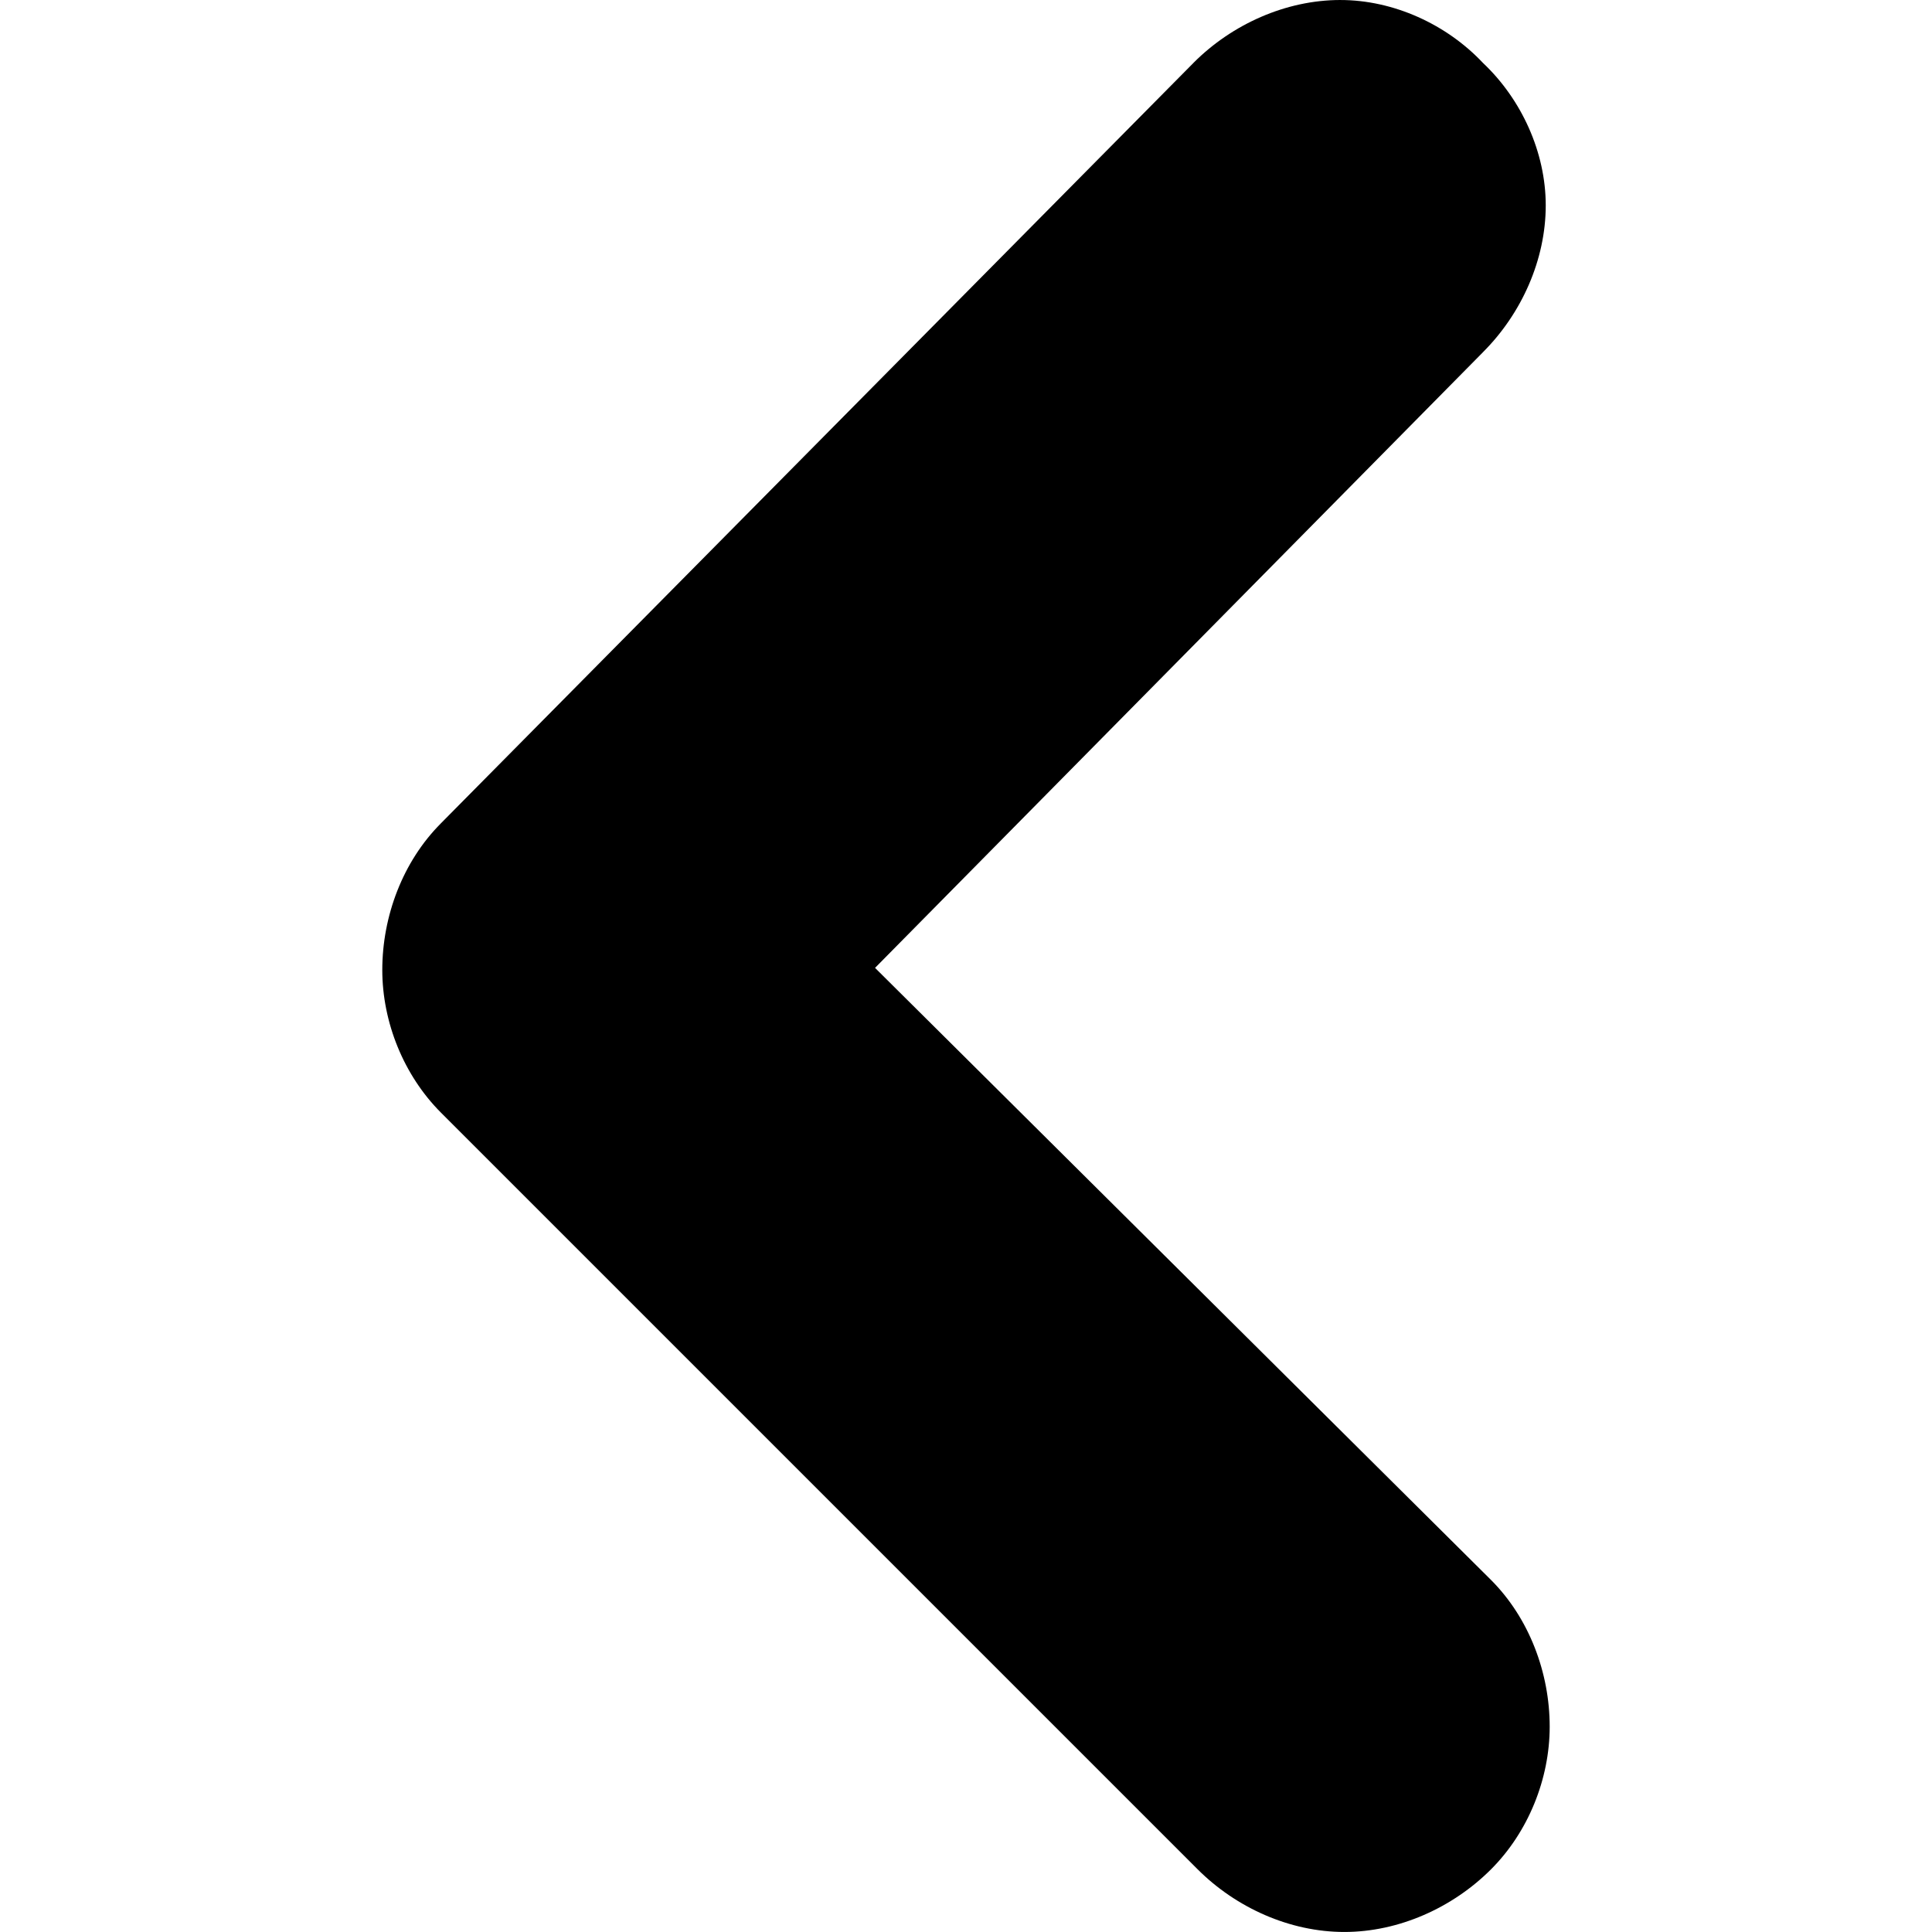
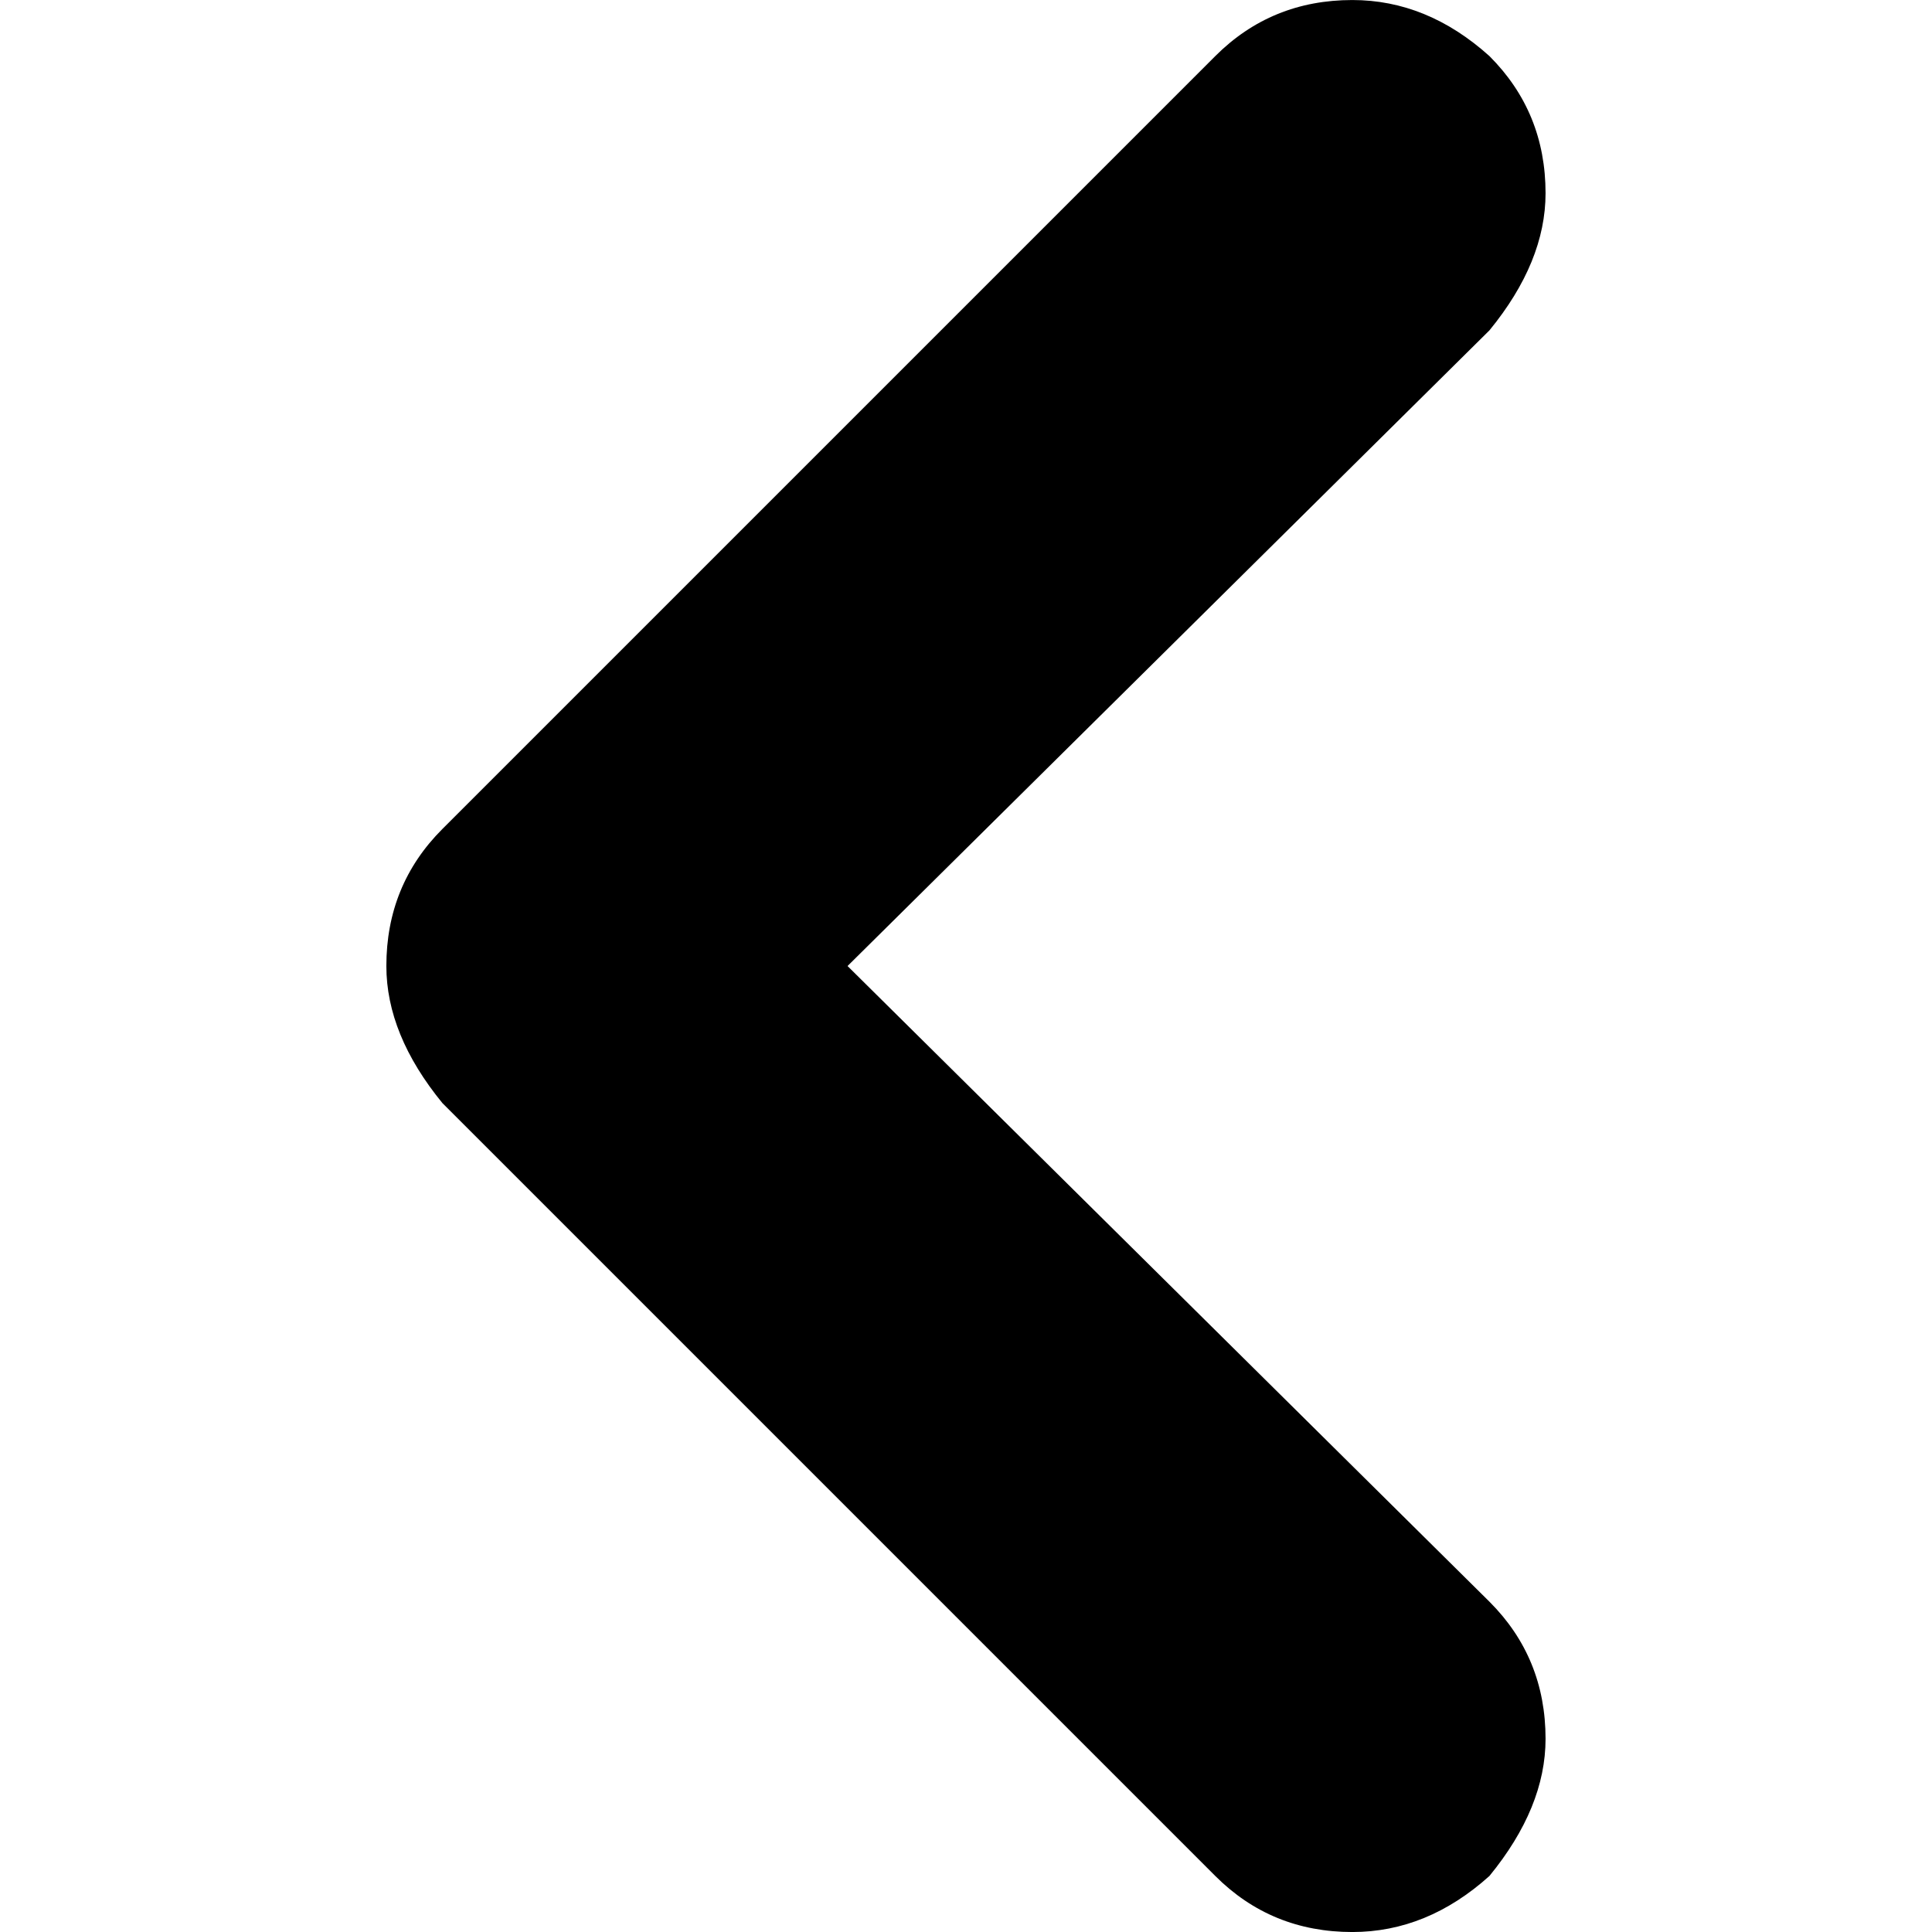
<svg xmlns="http://www.w3.org/2000/svg" width="512" height="512" version="1.1" viewBox="0 0 135.47 135.47">
-   <text transform="scale(.26458)" fill="black" font-family="sans-serif" font-size="40px" style="line-height:1.25;shape-inside:url(#rect5215);white-space:pre" xml:space="preserve" />
-   <g transform="matrix(1 0 0 1 -.068202 -41.117)" stroke-width="11.112" aria-label="">
-     <g>
-       <path d="m100.69 155.83q2.487 2.487 2.487 6.356 0 3.592-2.487 6.08-2.763 2.763-6.356 2.763t-6.356-2.763l-53.058-53.058q-2.487-2.487-2.487-6.08 0-3.869 2.487-6.356l52.781-53.334q2.763-2.763 6.356-2.763 3.592 0 6.08 2.763 2.763 2.487 2.763 6.08t-2.763 6.356l-43.386 43.938q-1.382 1.382-1.382 3.316 0 1.658 1.382 3.04z" color="#000000" style="-inkscape-stroke:none" />
-       <path d="m94.055 41.117c-3.82 0-7.592 1.697-10.285 4.391l-0.01 0.012-52.771 53.322c-3e-3 3e-3 -0.005 0.007-0.008 0.01-2.671 2.676-4.107 6.51-4.107 10.275 0 3.677 1.511 7.404 4.115 10.008l53.059 53.059c2.693 2.693 6.464 4.391 10.283 4.391s7.592-1.697 10.285-4.391c2.604-2.604 4.115-6.331 4.115-10.008 0-3.77-1.439-7.609-4.115-10.285l-0.012-0.012-43.178-42.906 42.662-43.205-0.025 0.023c2.693-2.693 4.391-6.464 4.391-10.283-1e-5 -3.718-1.698-7.438-4.398-9.984-2.547-2.711-6.274-4.416-10-4.416zm0 11.113c0.97 0 1.181 0.07 1.949 0.924l0.195 0.217 0.219 0.195c0.854 0.768 0.924 0.981 0.924 1.951s-0.146 1.435-1.137 2.426l-0.012 0.014-43.398 43.949 0.025-0.023c-1.838 1.838-3.01 4.632-3.01 7.244 0 2.649 1.303 5.262 3.01 6.969l0.006 6e-3 43.932 43.656c0.639 0.639 0.859 1.039 0.859 2.428 0 1.113-0.147 1.438-0.859 2.15-0.991 0.991-1.457 1.137-2.428 1.137s-1.435-0.146-2.426-1.137l-53.059-53.059c-0.712-0.712-0.859-1.038-0.859-2.15 0-1.389 0.22-1.786 0.859-2.426l0.01-0.012 52.781-53.332c0.983-0.98 1.452-1.127 2.418-1.127z" color="#000000" style="-inkscape-stroke:none" />
-     </g>
+   <g transform="translate(133.86 126.66)" stroke-width="5.594">
+     <path d="m-29.42-14.349q3.933 3.933 3.933 9.614 0 4.807-3.933 9.614-4.37 3.933-9.614 3.933-5.681 0-9.614-3.933l-54.188-54.188q-3.933-4.807-3.933-9.614 0-5.681 3.933-9.614l54.188-54.188q3.933-3.933 9.614-3.933 5.244 0 9.614 3.933 3.933 3.933 3.933 9.614 0 4.807-3.933 9.614l-45.011 44.574z" />
  </g>
</svg>
